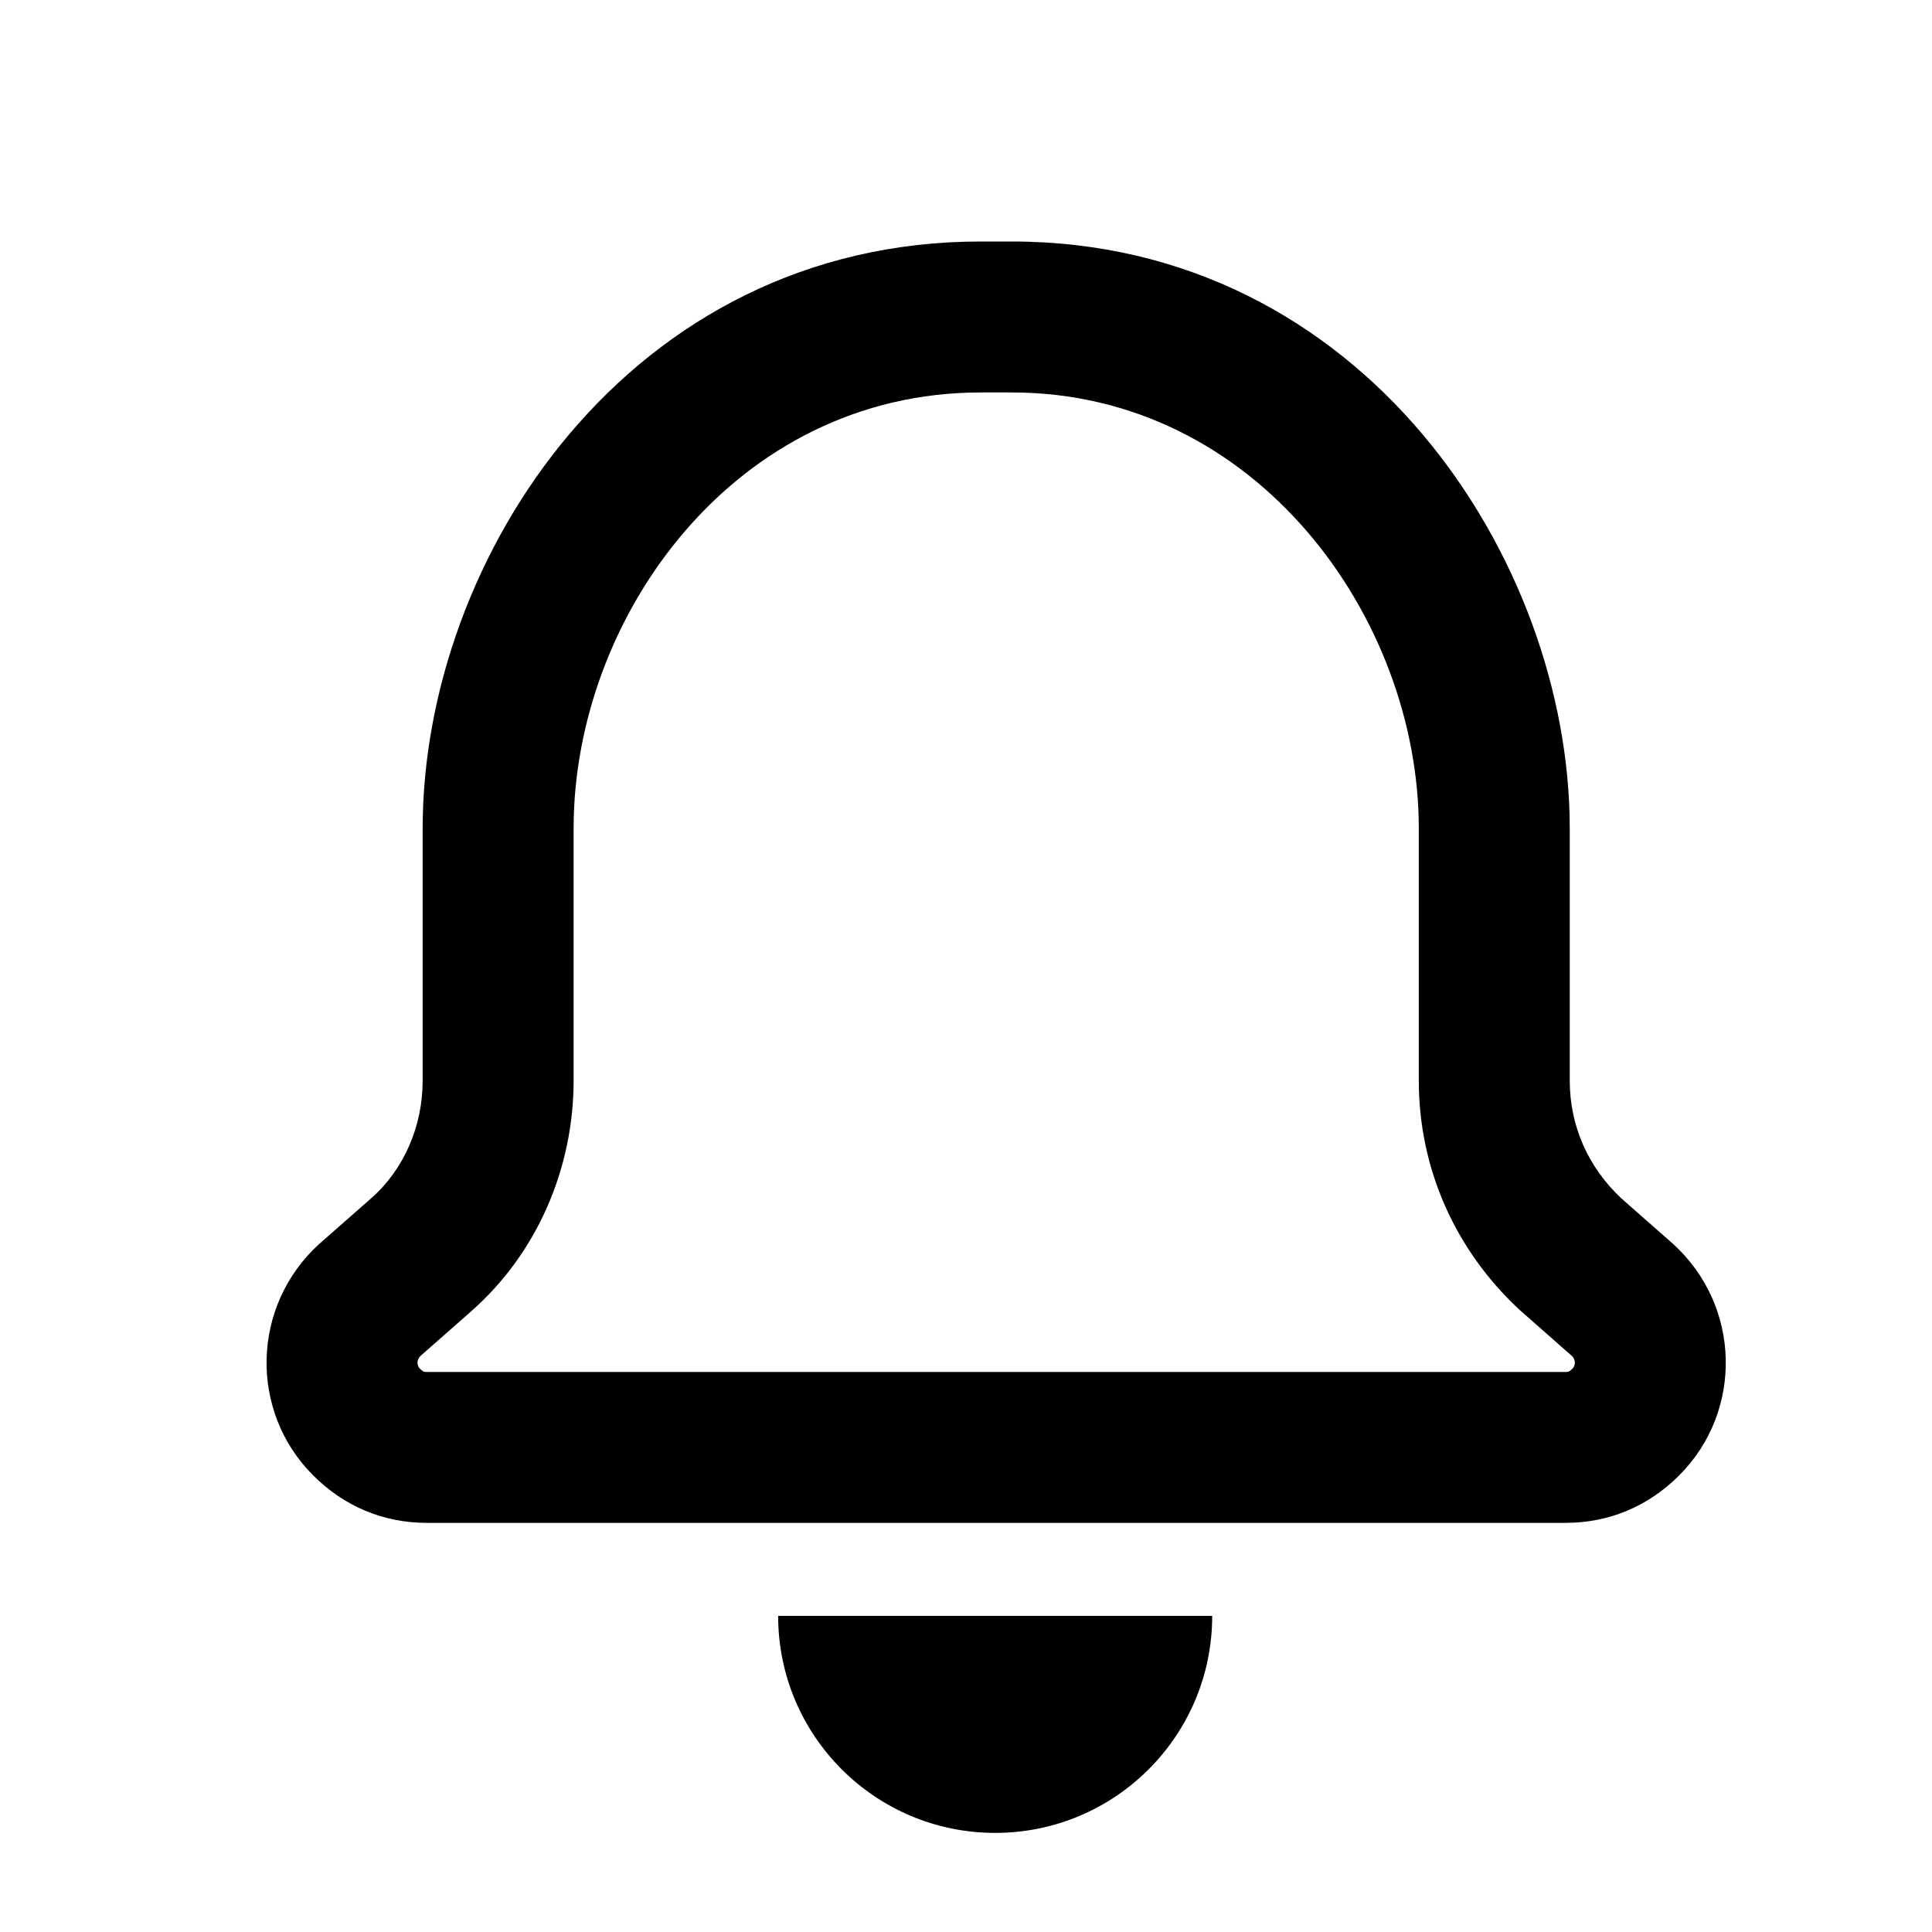
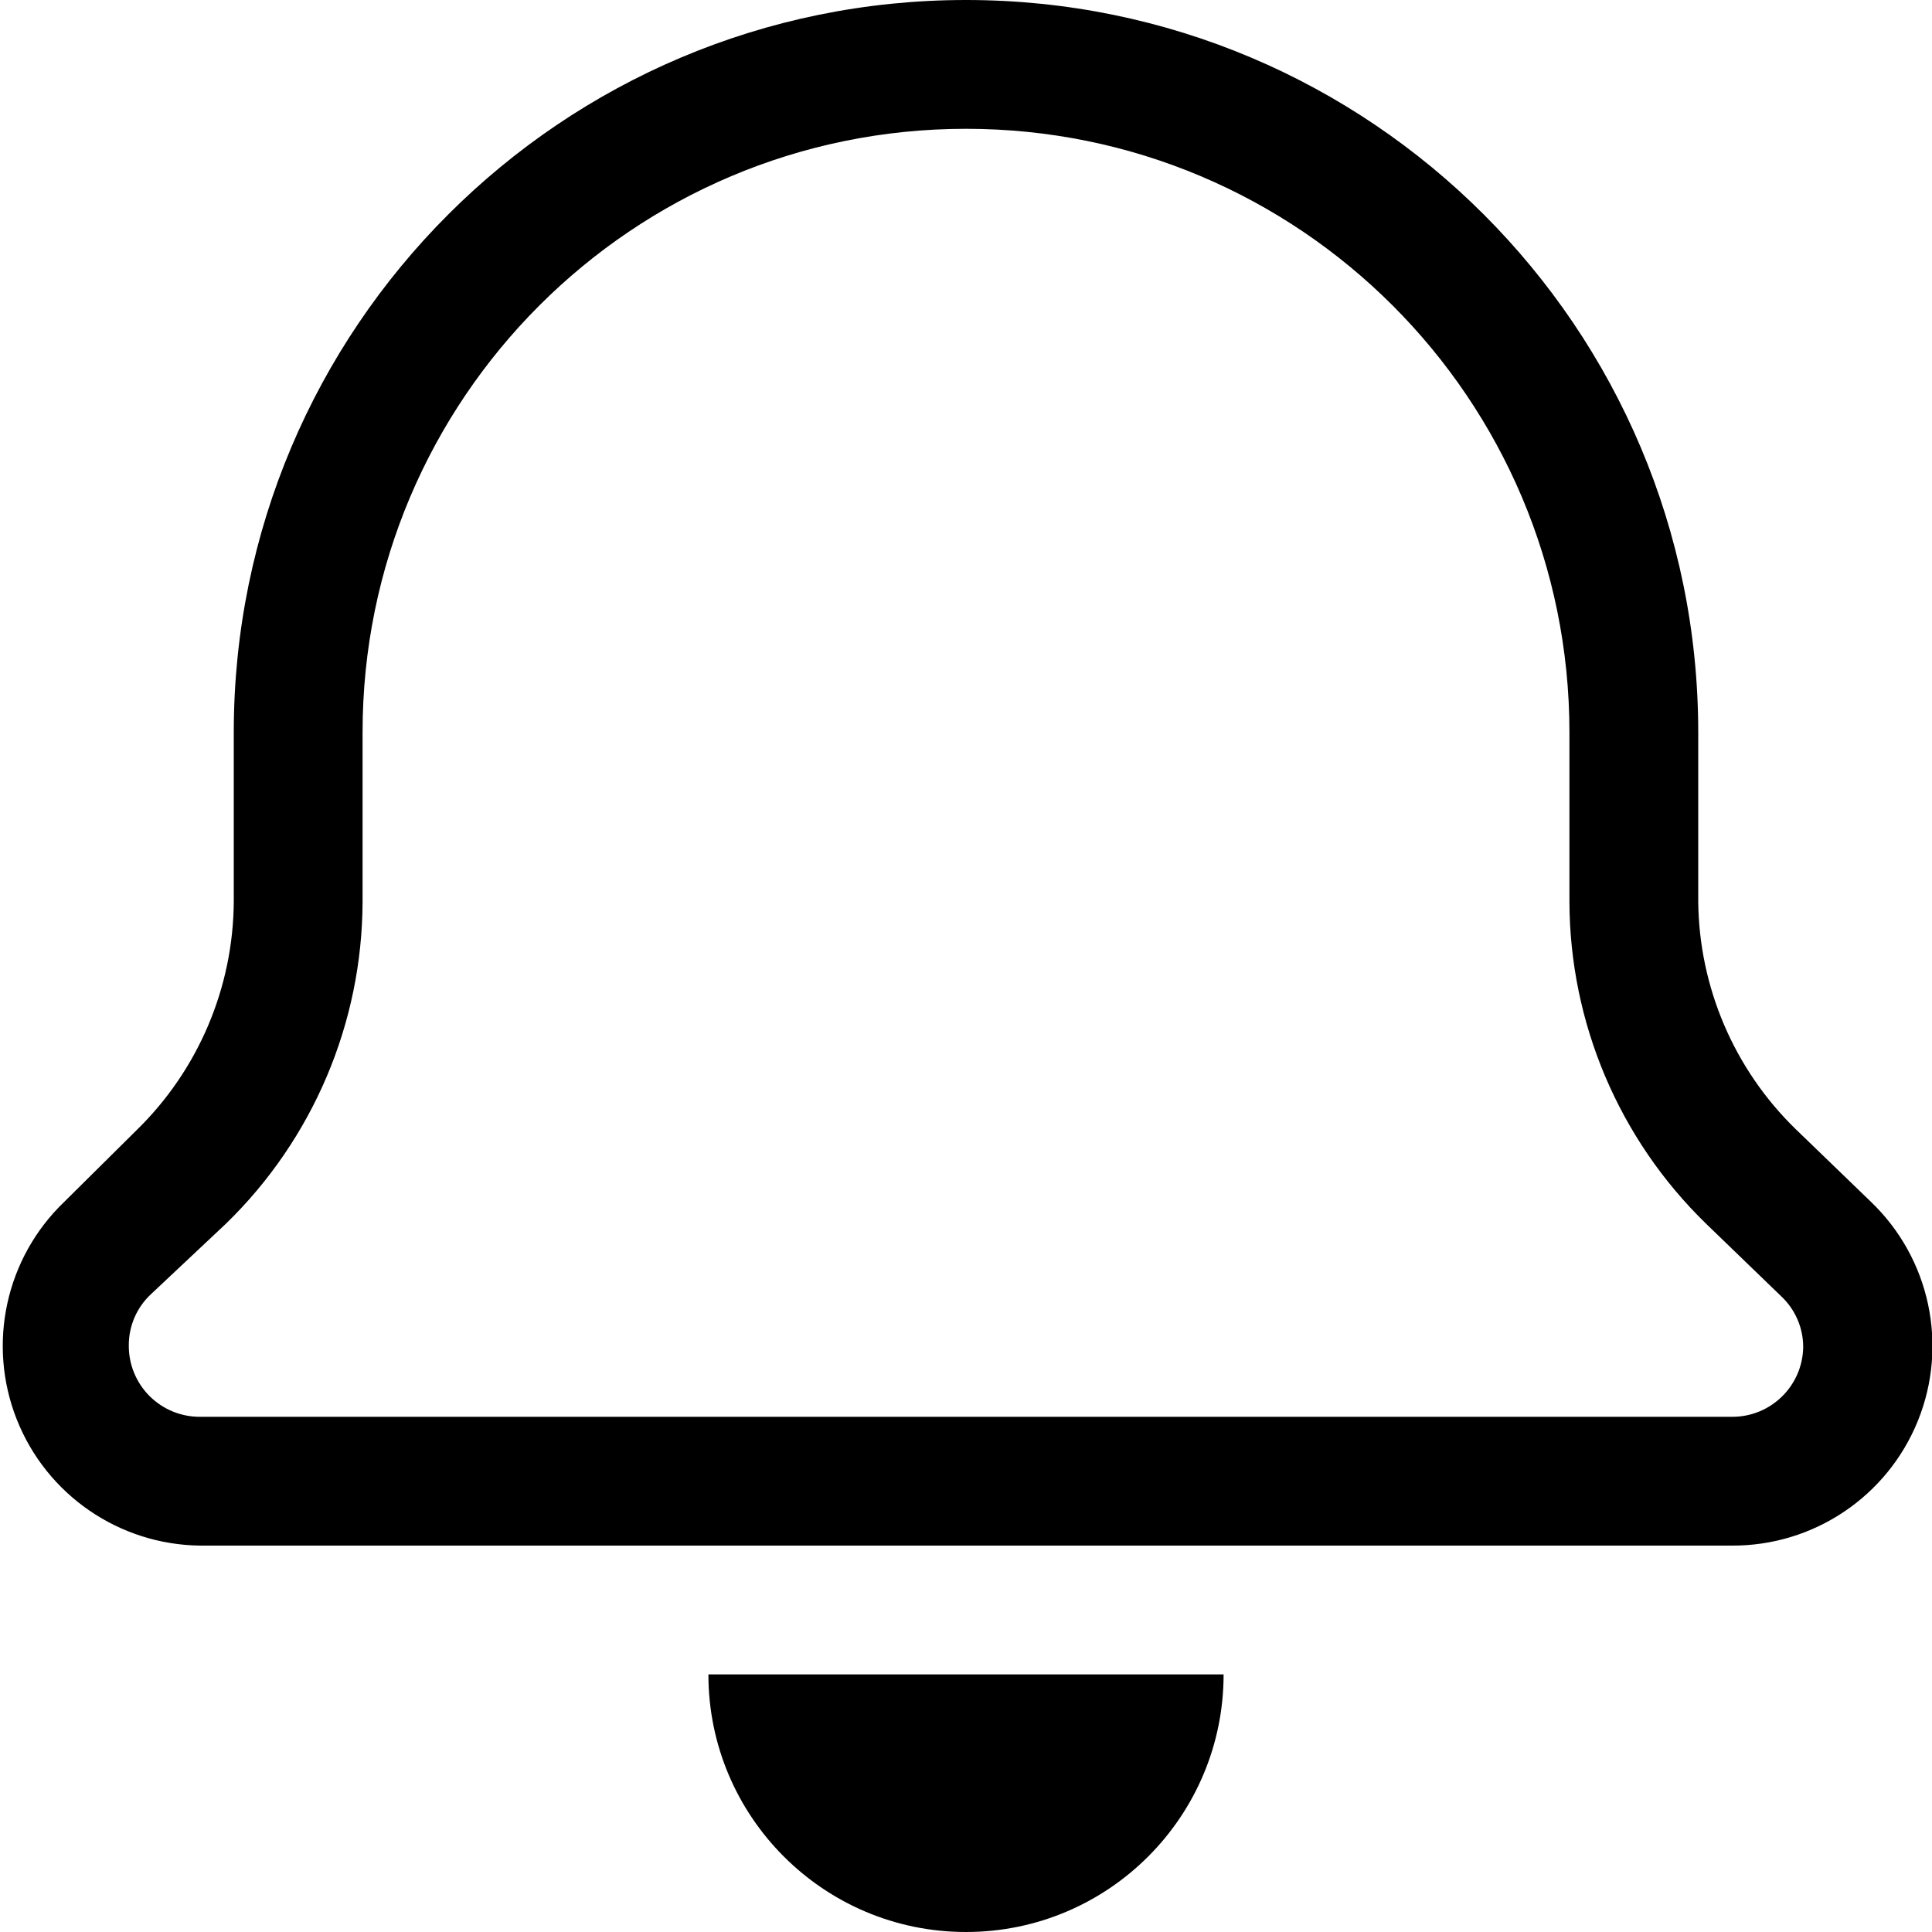
- <svg xmlns="http://www.w3.org/2000/svg" width="30" height="30" viewBox="0 0 30 30" fill="none">
-   <path fill-rule="evenodd" clip-rule="evenodd" d="M6.563 16.78C6.563 17.486 6.274 18.16 5.761 18.609L4.958 19.315C3.899 20.278 3.867 21.914 4.862 22.909C5.344 23.391 5.953 23.647 6.627 23.647H24.31C24.984 23.647 25.594 23.391 26.075 22.909C27.07 21.914 27.038 20.278 25.979 19.315L25.177 18.609C24.663 18.128 24.375 17.486 24.375 16.78V12.864C24.375 8.692 21.165 3.75 15.71 3.75H15.228C9.772 3.75 6.563 8.66 6.563 12.864V16.78ZM24.408 21.055L23.601 20.344L23.574 20.319C22.605 19.411 22.031 18.157 22.031 16.78V12.864C22.031 9.6 19.516 6.094 15.71 6.094H15.228C11.417 6.094 8.907 9.574 8.907 12.864V16.779C8.907 18.108 8.365 19.443 7.307 20.37C7.306 20.371 7.305 20.372 7.304 20.373L6.529 21.055C6.464 21.119 6.475 21.207 6.519 21.252C6.555 21.287 6.575 21.296 6.578 21.297C6.581 21.298 6.584 21.299 6.59 21.301C6.596 21.302 6.608 21.304 6.627 21.304H24.31C24.329 21.304 24.341 21.302 24.347 21.301C24.35 21.3 24.353 21.299 24.355 21.299C24.357 21.298 24.358 21.298 24.36 21.297C24.362 21.296 24.382 21.288 24.418 21.252C24.463 21.207 24.473 21.119 24.408 21.055Z" fill="black" />
-   <path d="M15.453 28.461C17.314 28.461 18.823 26.953 18.823 25.091H12.083C12.083 26.953 13.592 28.461 15.453 28.461Z" fill="black" />
+ <svg xmlns="http://www.w3.org/2000/svg" id="Шар_1" data-name="Шар 1" viewBox="0 0 30 30">
+   <g>
+     <path d="M29.05,18.66l-1.17-1.13A5,5,0,0,1,26.37,14V11.37a11.37,11.37,0,0,0-22.74,0V14a5,5,0,0,1-1.51,3.55L1,18.66A3.1,3.1,0,0,0,3.11,24H26.89a3.1,3.1,0,0,0,2.16-5.34ZM26.89,22H3.11A1.1,1.1,0,0,1,2,20.89a1.08,1.08,0,0,1,.34-.79L3.51,19a7,7,0,0,0,2.12-5V11.37a9.37,9.37,0,0,1,18.74,0V14a7,7,0,0,0,2.12,5l1.17,1.13a1.08,1.08,0,0,1,.34.79A1.1,1.1,0,0,1,26.89,22Z" style="fill-rule: evenodd" />
+     <path d="M15,30a4,4,0,0,0,4-4H11A4,4,0,0,0,15,30Z" style="fill-rule: evenodd" />
+   </g>
</svg>
